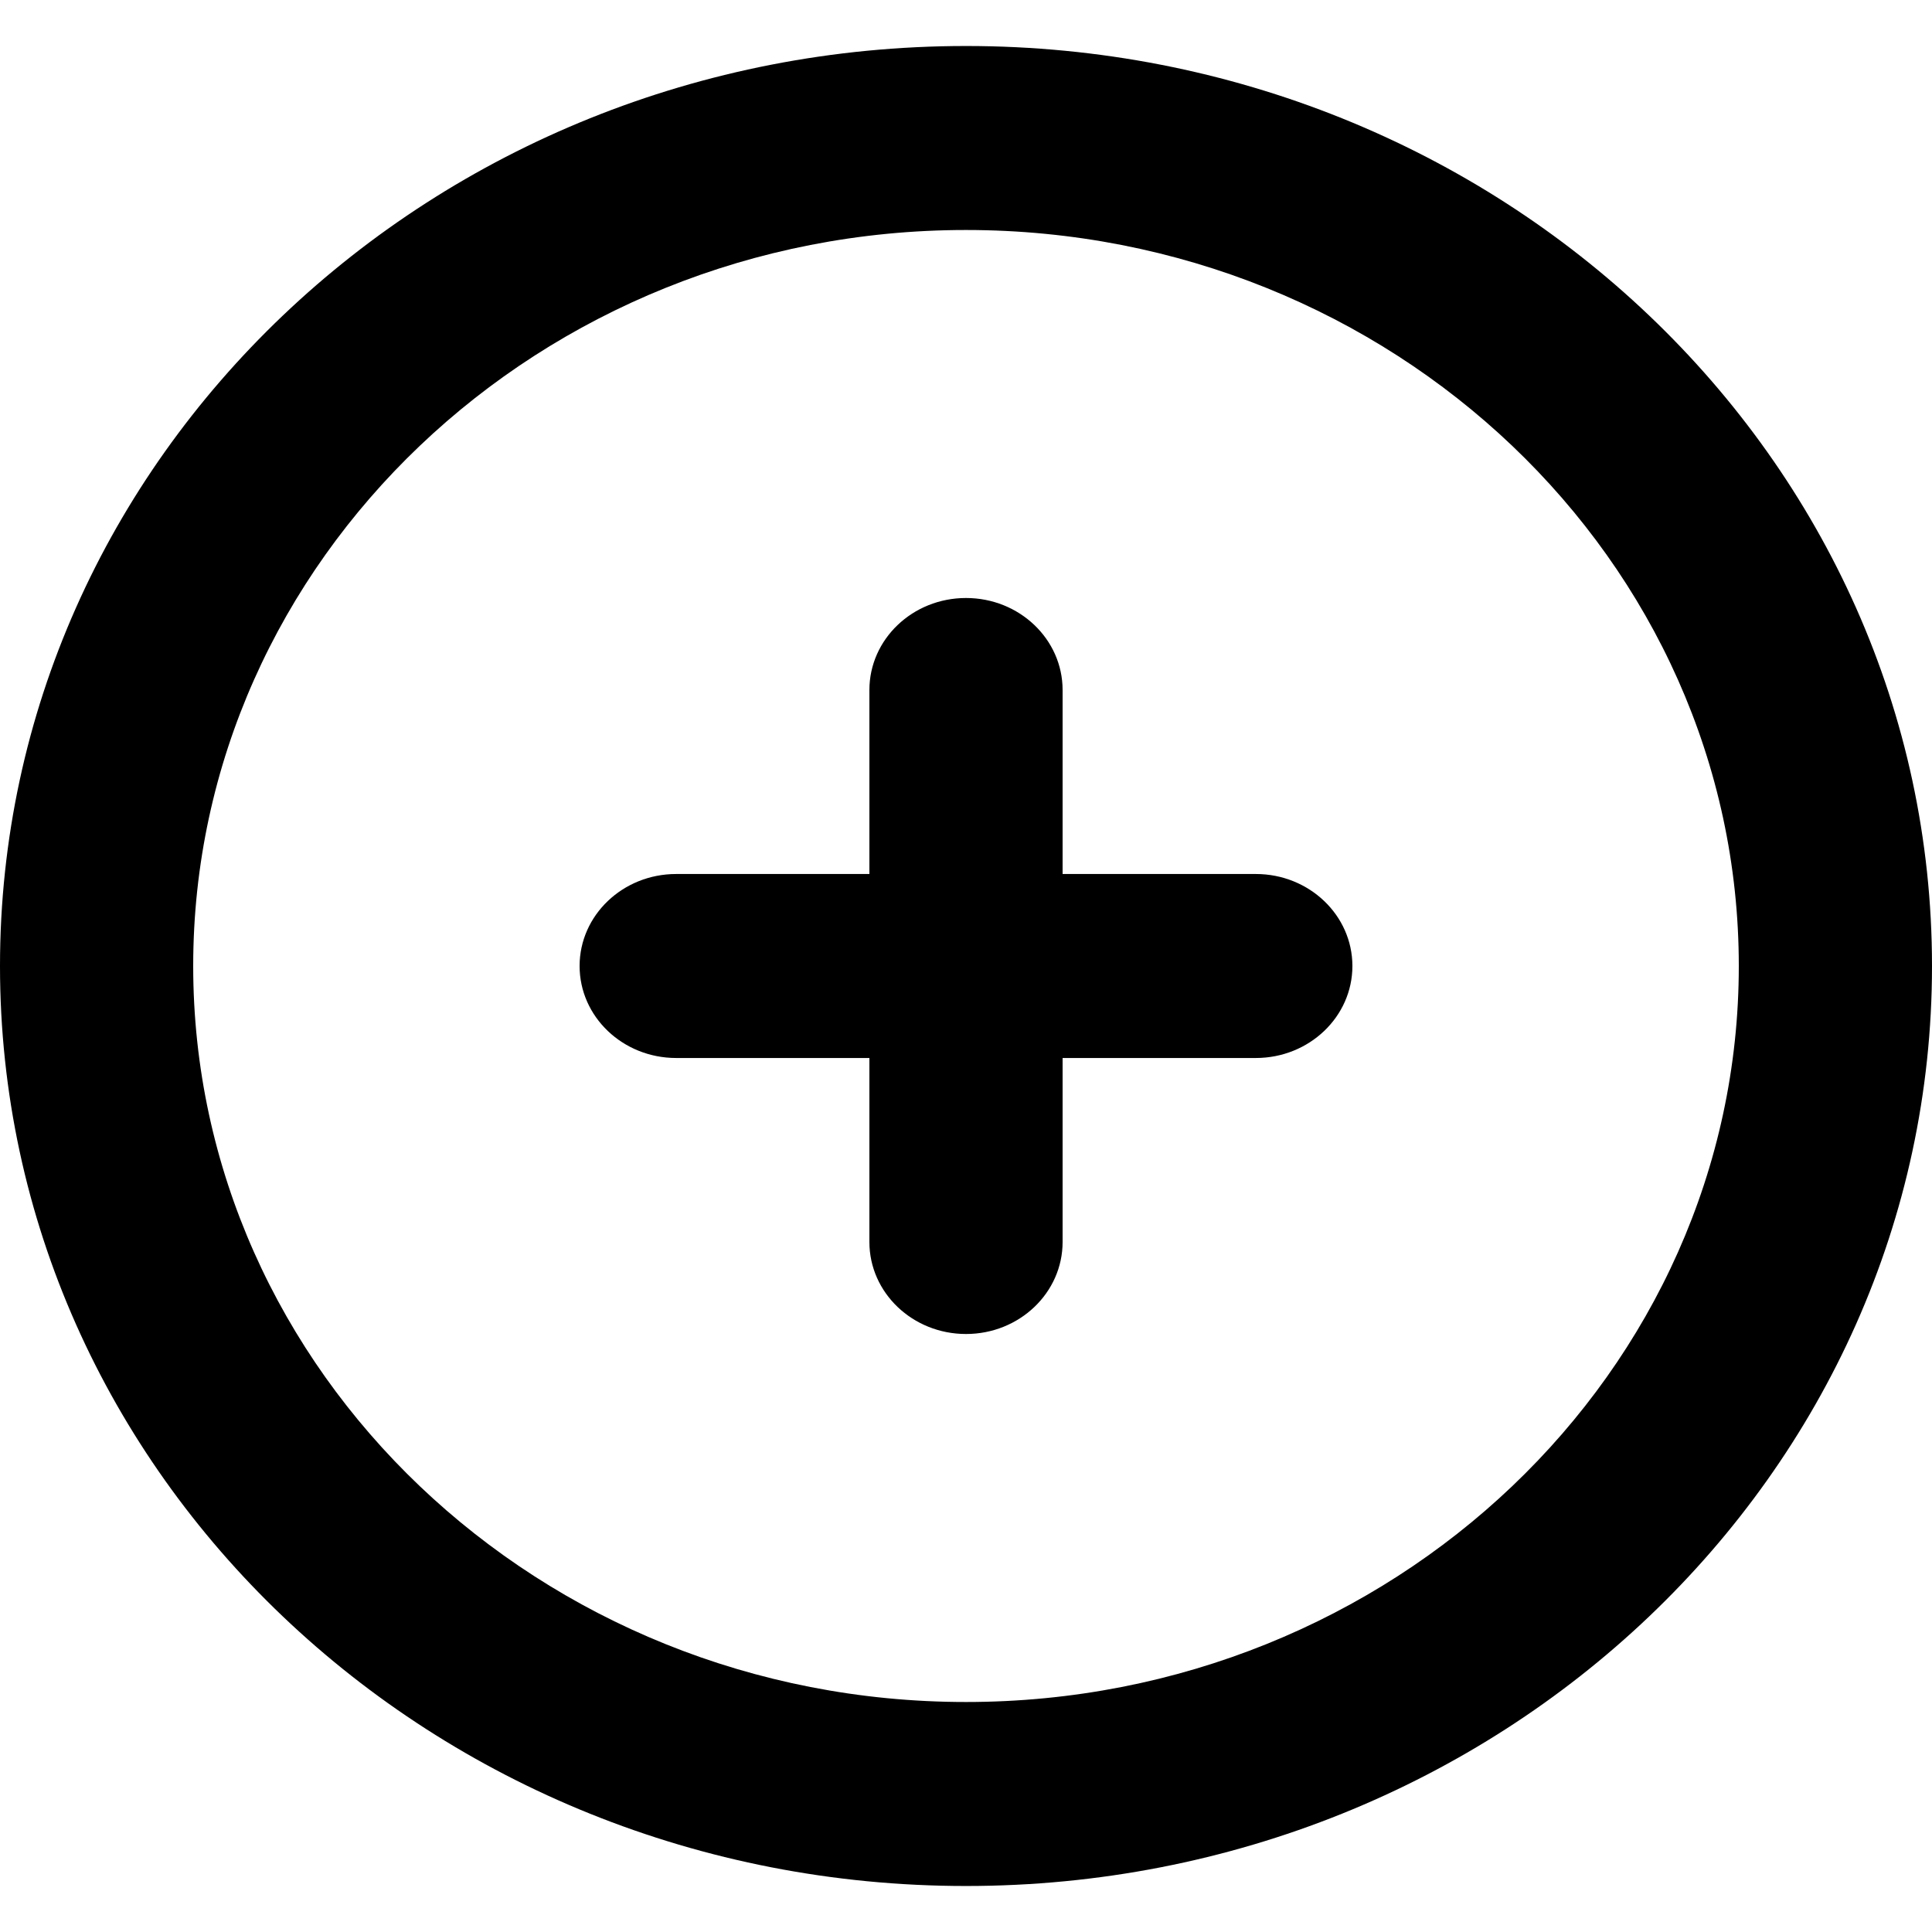
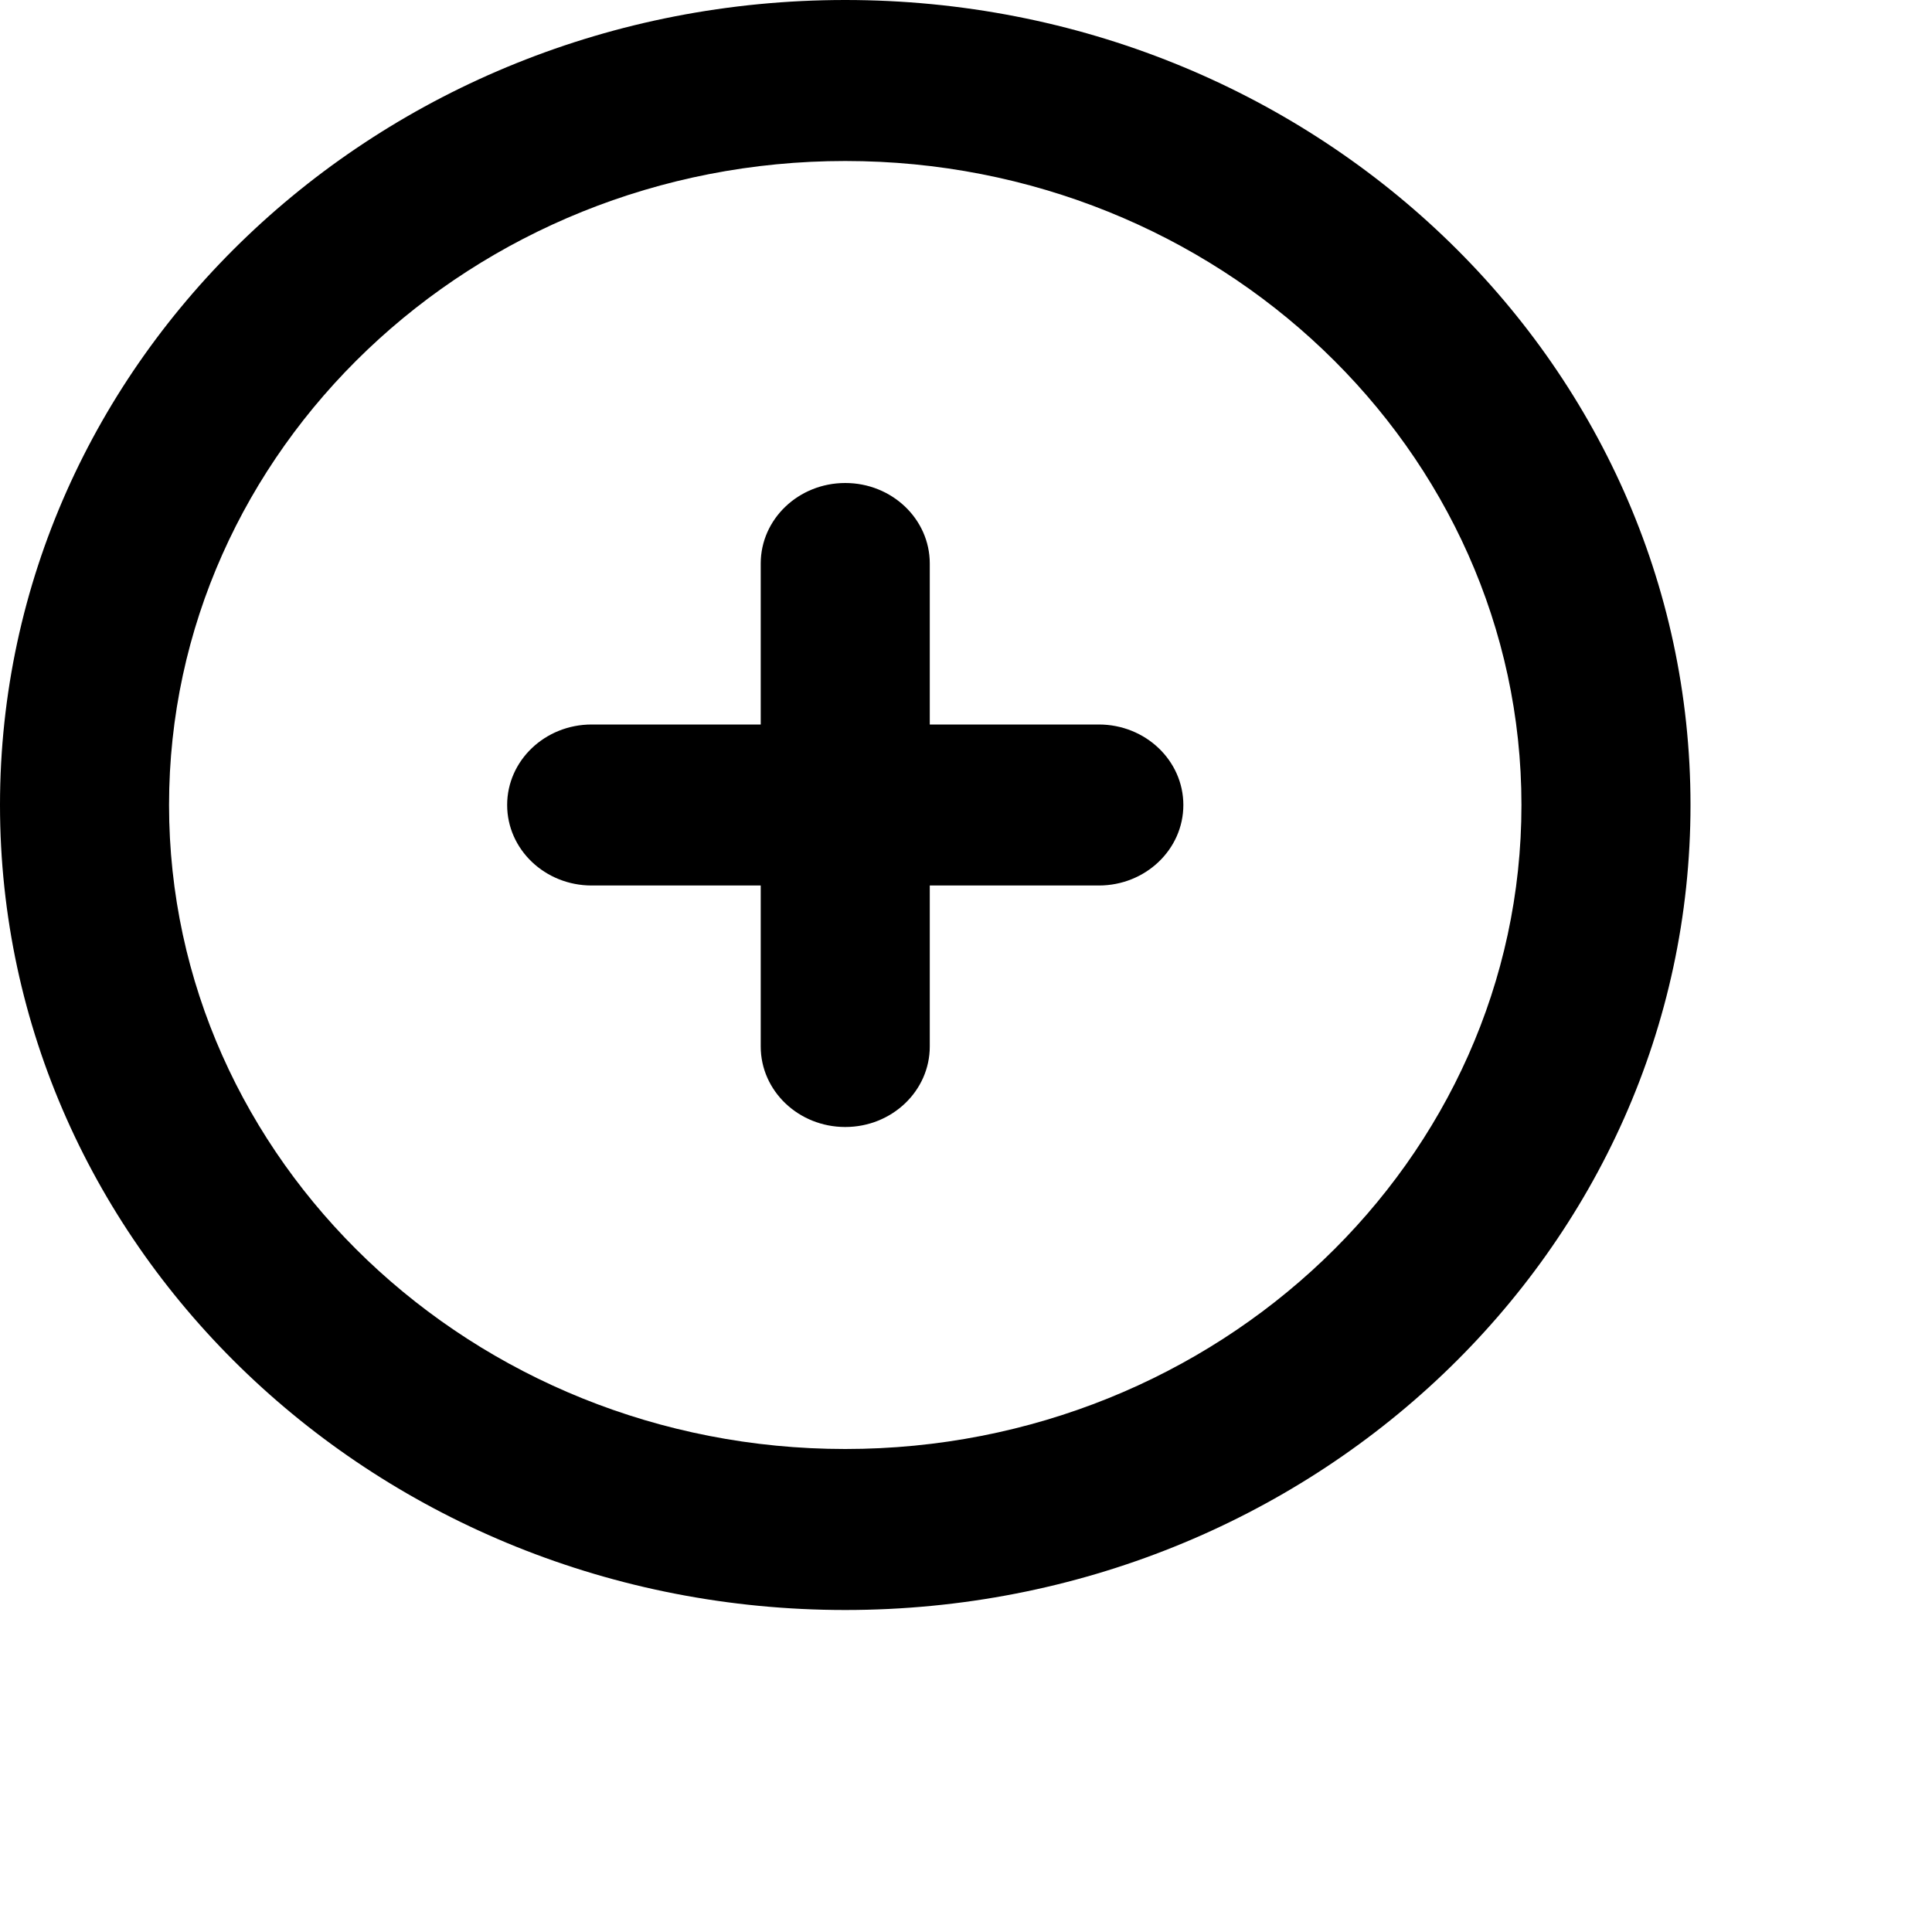
- <svg xmlns="http://www.w3.org/2000/svg" width="800px" height="800px" viewBox="0 -0.5 21 21" version="1.1">
+ <svg xmlns="http://www.w3.org/2000/svg" width="800px" height="800px" viewBox="0 0 24 24" version="1.1">
  <defs>

</defs>
  <g id="Page-1" stroke="none" stroke-width="1" fill="none" fill-rule="evenodd">
    <g id="Dribbble-Light-Preview" transform="translate(-179, -600)" fill="#000000">
      <g id="icons" transform="translate(56, 160)">
        <path d="M137.7,450 C137.7,450.552 137.23,451 136.65,451 L134.55,451 L134.55,453 C134.55,453.552 134.08,454 133.5,454 C132.92,454 132.45,453.552 132.45,453 L132.45,451 L130.35,451 C129.77,451 129.3,450.552 129.3,450 C129.3,449.448 129.77,449 130.35,449 L132.45,449 L132.45,447 C132.45,446.448 132.92,446 133.5,446 C134.08,446 134.55,446.448 134.55,447 L134.55,449 L136.65,449 C137.23,449 137.7,449.448 137.7,450 M133.5,458 C128.868,458 125.1,454.411 125.1,450 C125.1,445.589 128.868,442 133.5,442 C138.132,442 141.9,445.589 141.9,450 C141.9,454.411 138.132,458 133.5,458 M133.5,440 C127.701,440 123,444.477 123,450 C123,455.523 127.701,460 133.5,460 C139.299,460 144,455.523 144,450 C144,444.477 139.299,440 133.5,440" id="plus_circle-[#1427]">

</path>
      </g>
    </g>
  </g>
</svg>
